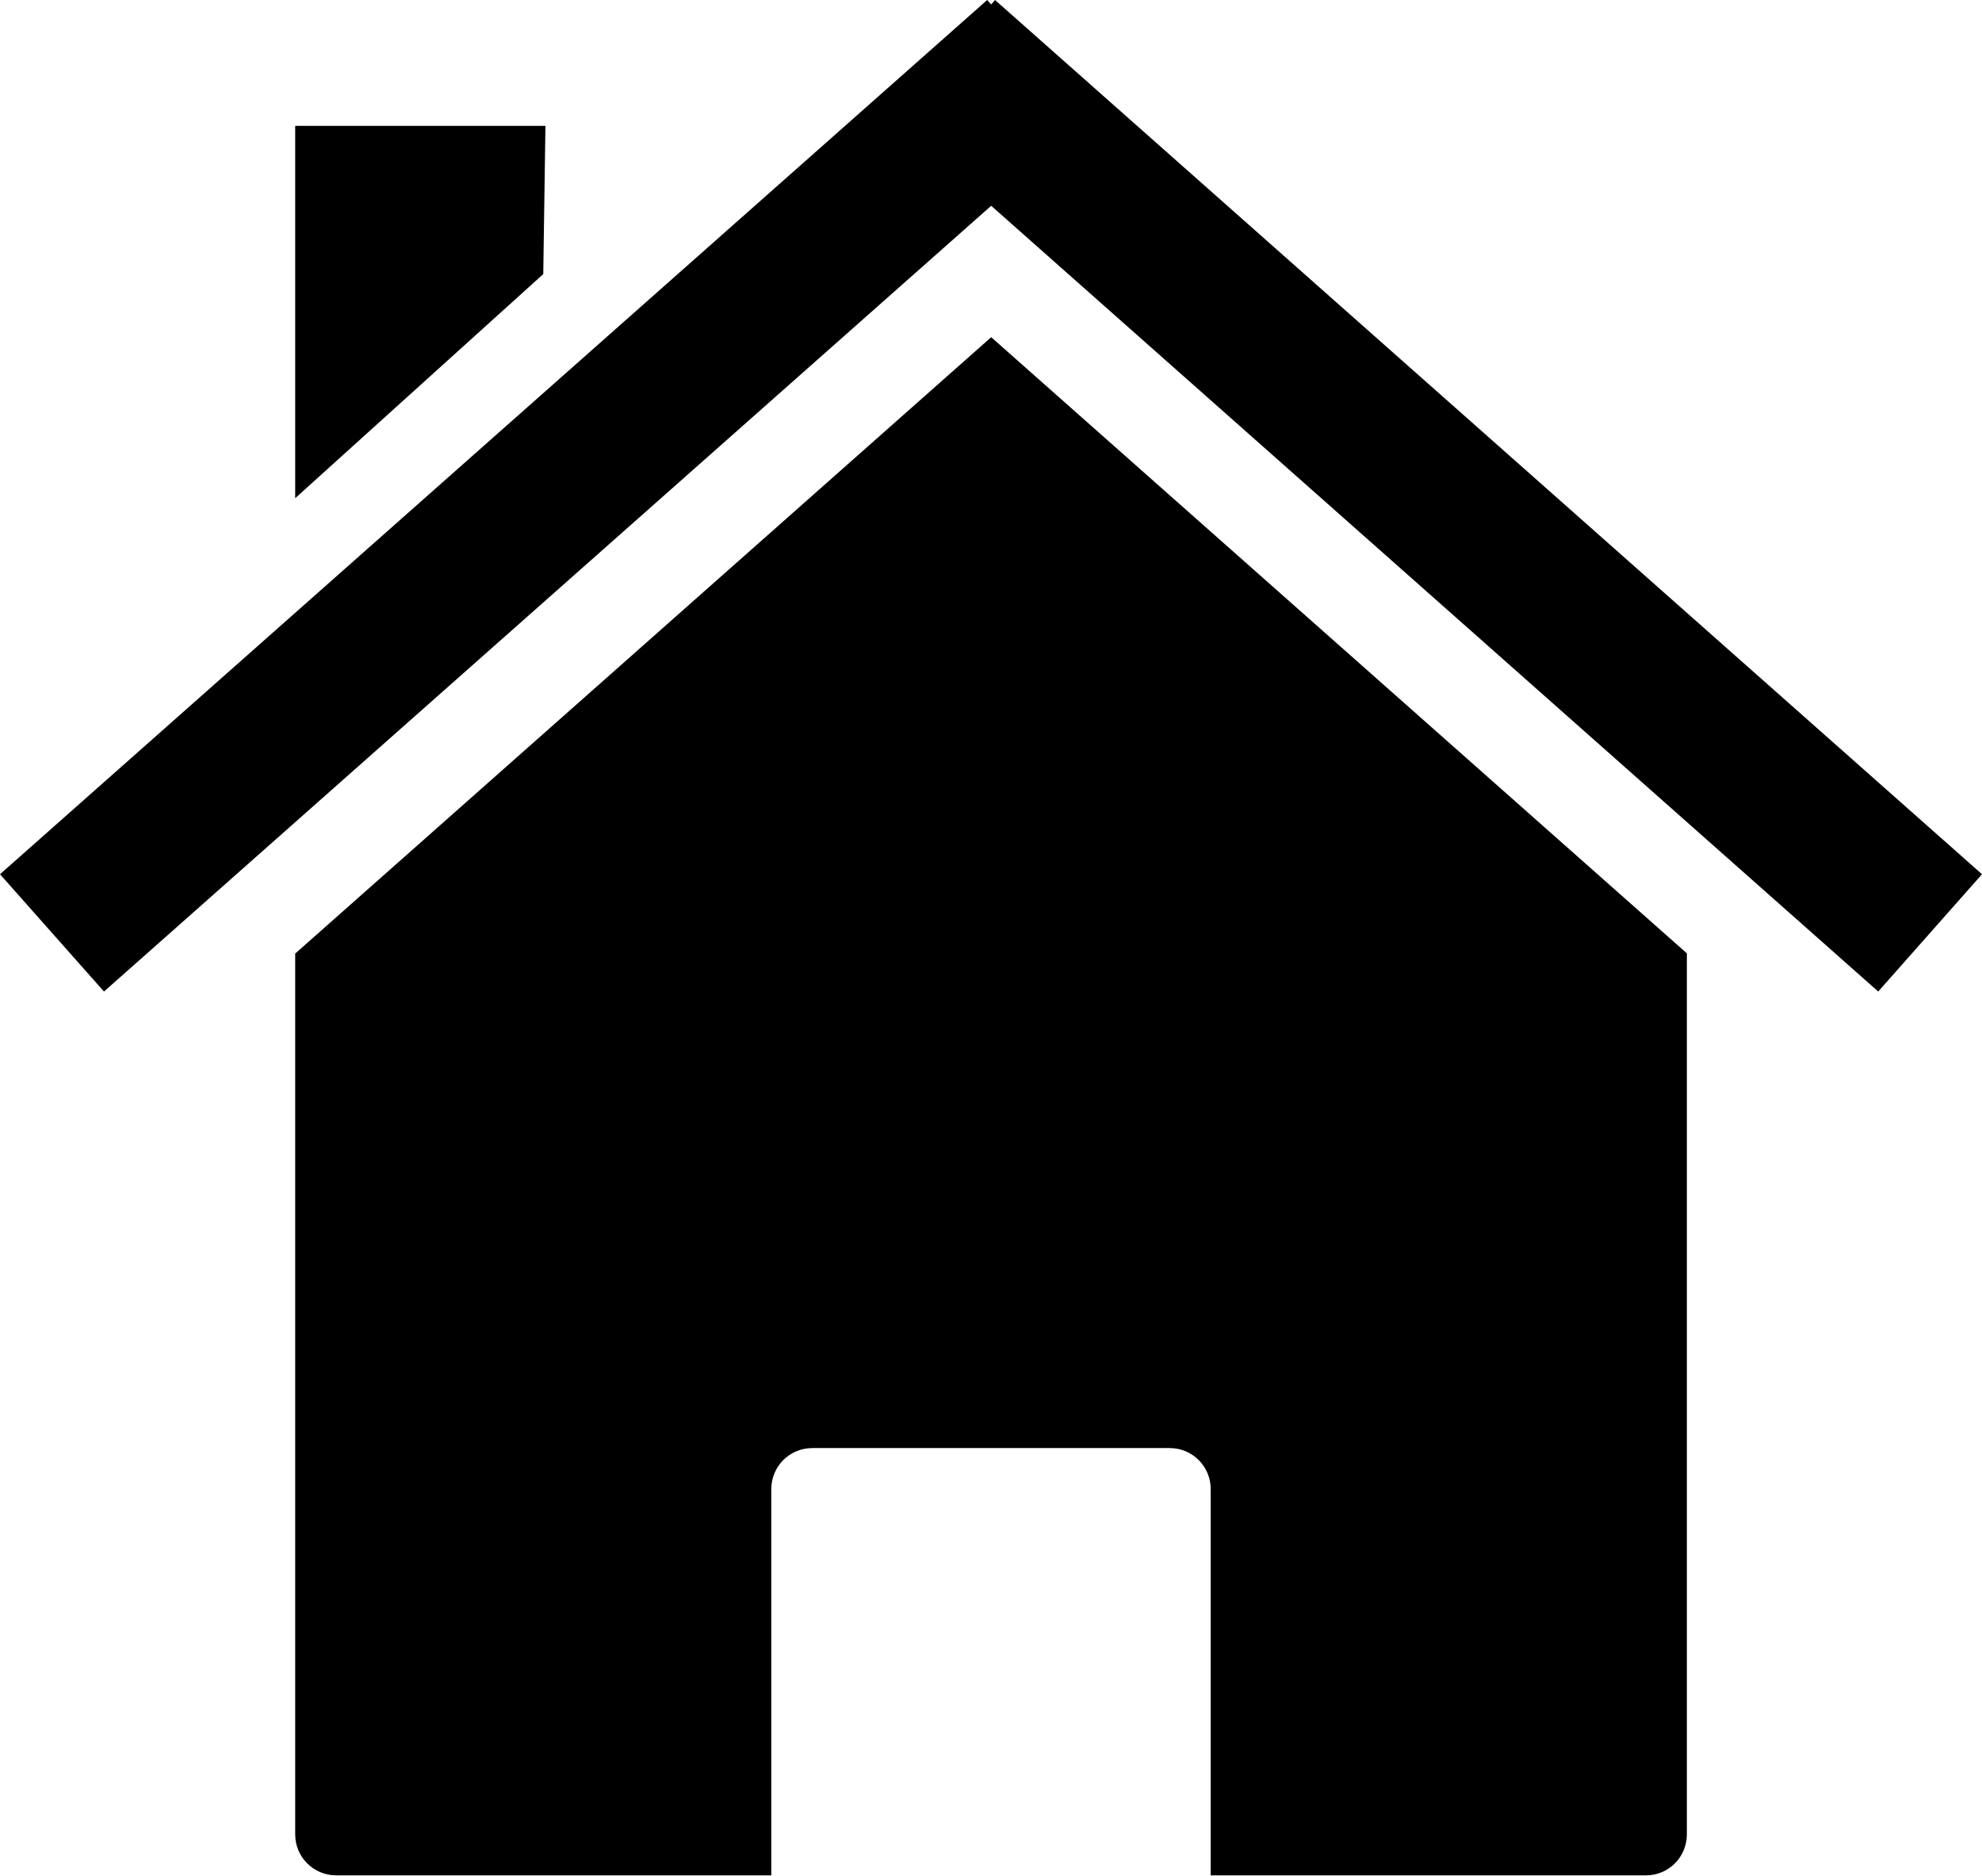
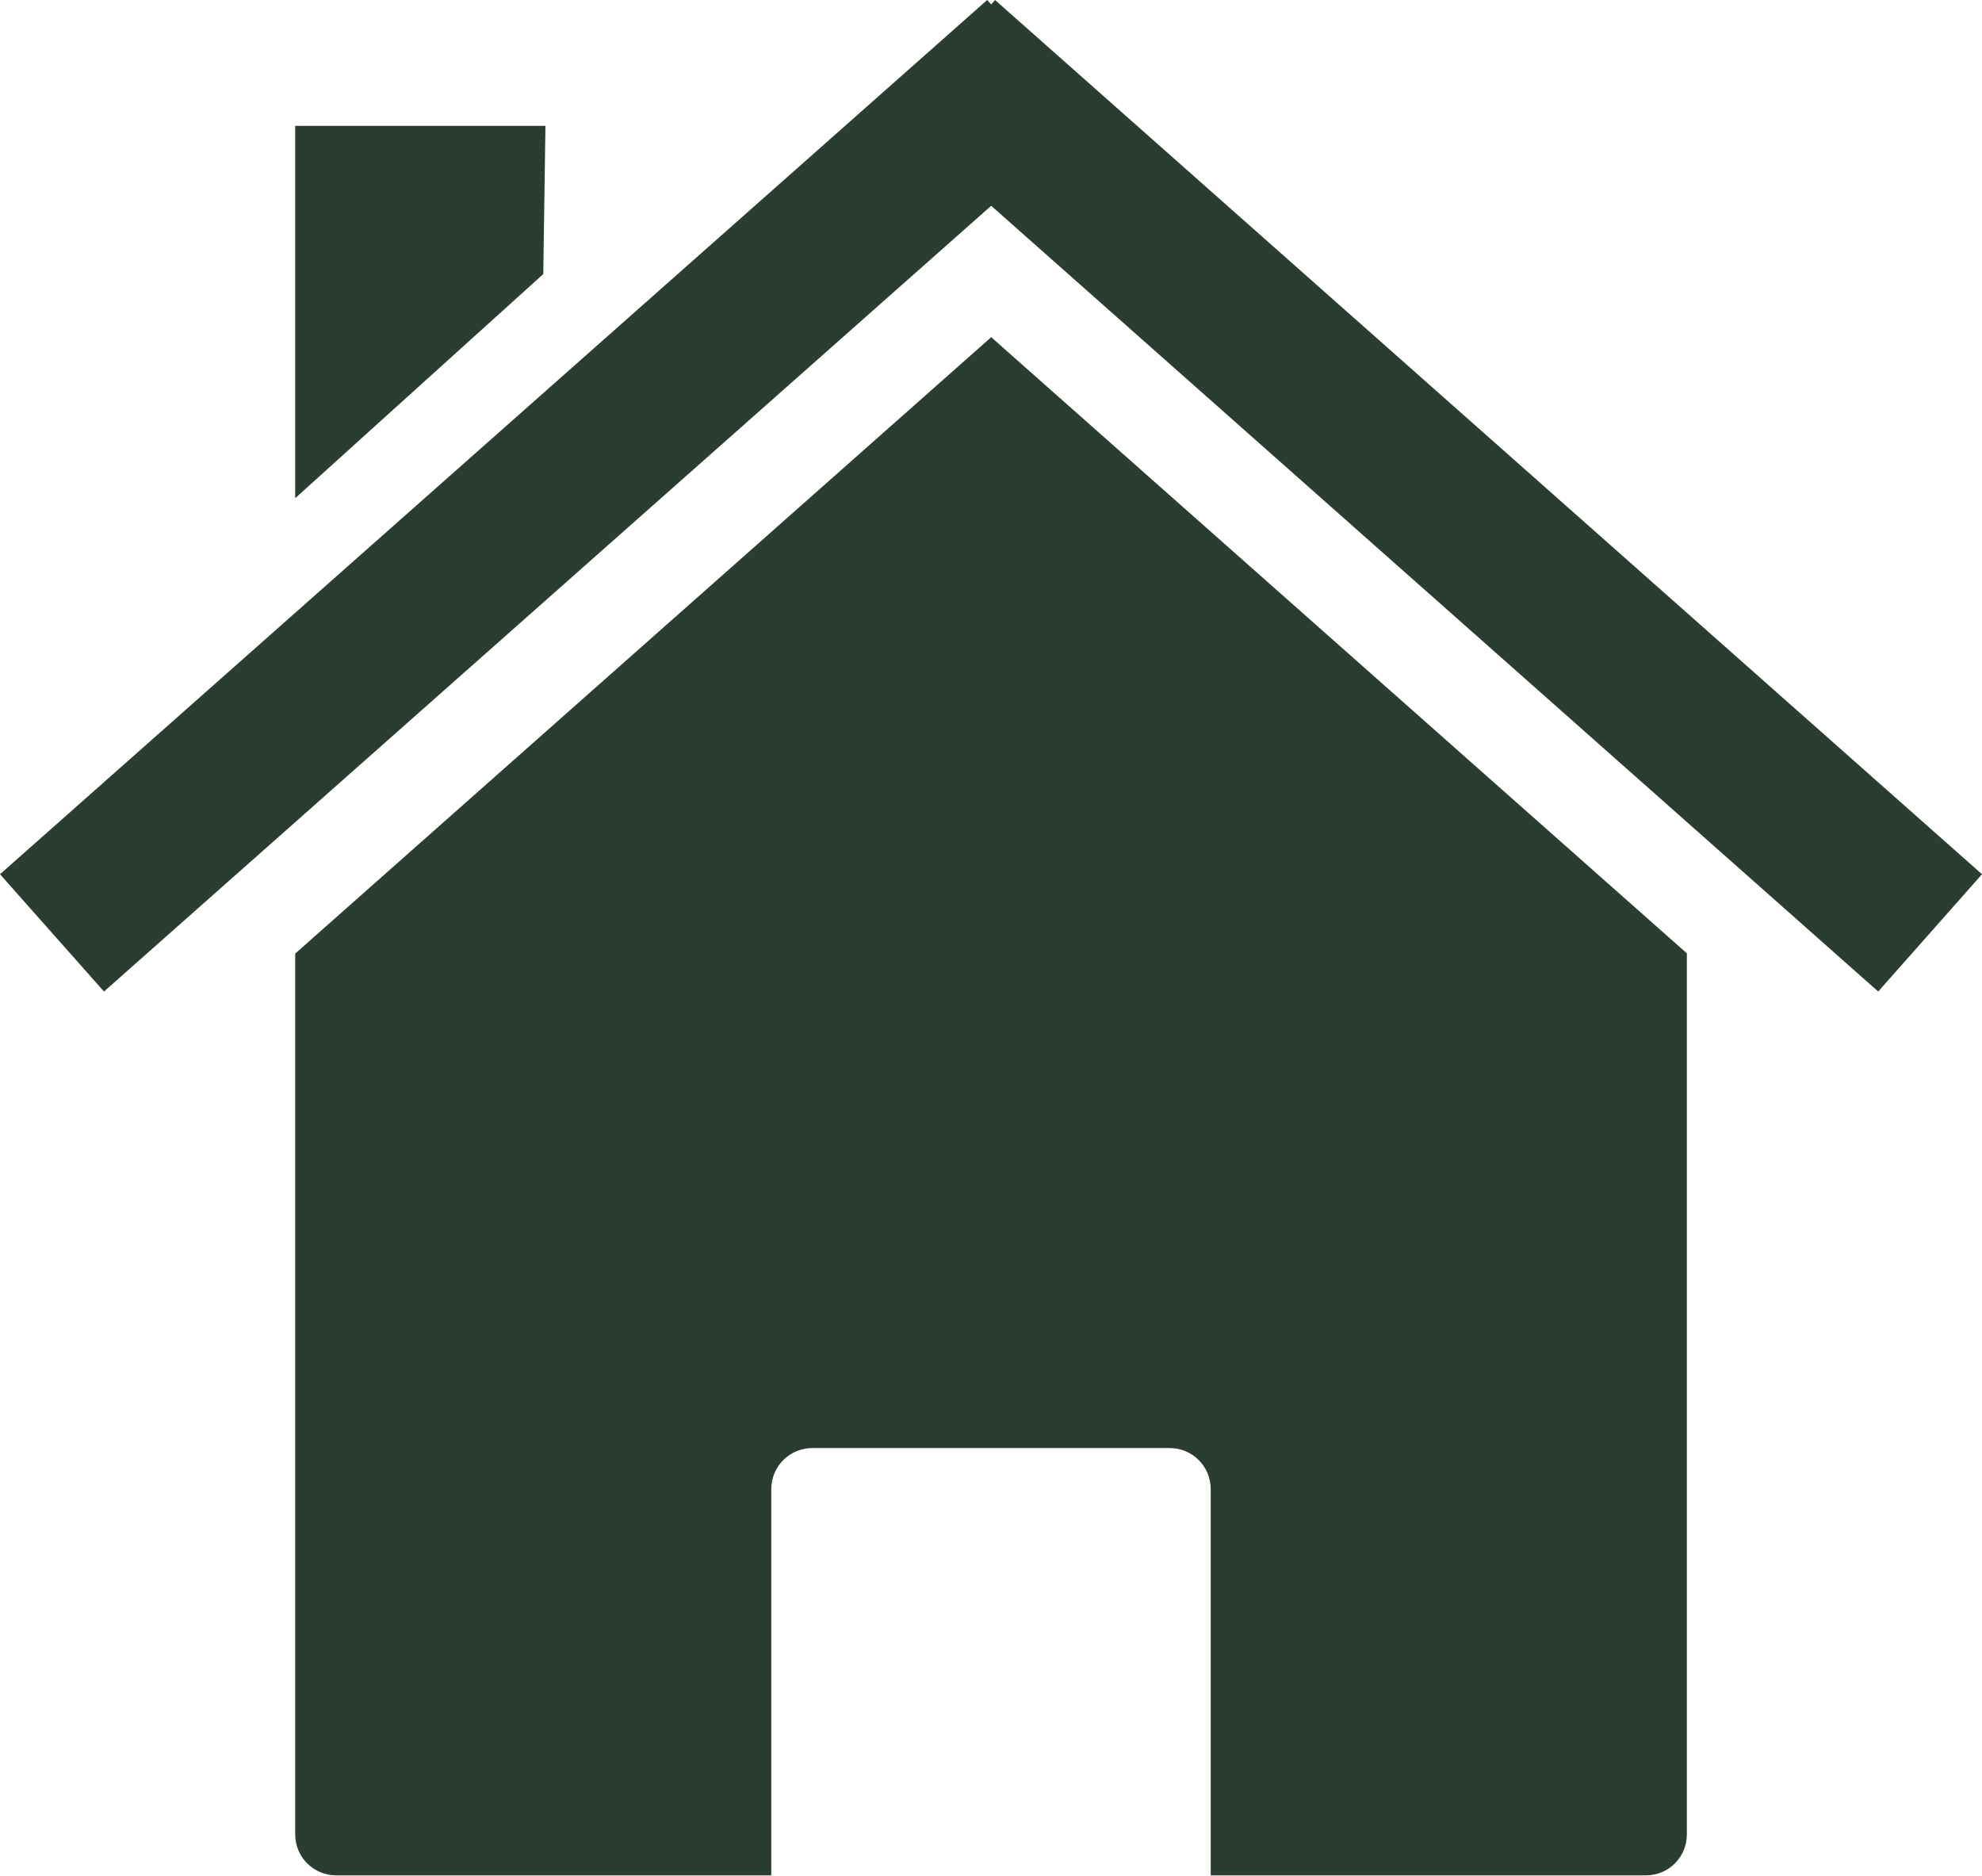
<svg xmlns="http://www.w3.org/2000/svg" id="svg2" viewBox="0 0 463.89 438.88" version="1.0">
  <g id="layer1" transform="translate(-42.339 -276.34)">
-     <path id="rect2391" d="m437.15 499.44zl-162.82-144.19-162.9 144.25v206.12c0 5.33 4.3 9.6 9.62 9.6h101.81v-90.38c0-5.32 4.27-9.62 9.6-9.62h83.65c5.33 0 9.6 4.3 9.6 9.62v90.38h101.84c5.32 0 9.6-4.27 9.6-9.6v-206.18zm-325.72 0.06z" />
-     <path id="path2399" d="m273.39 276.34l-231.05 204.59 24.338 27.45 207.65-183.88 207.61 183.88 24.29-27.45-231-204.59-0.9 1.04-0.94-1.04z" />
-     <path id="rect2404" d="m111.43 305.79h58.57l-0.51 34.69-58.06 52.45v-87.14z" />
+     <path fill="#1d3024ef" id="rect2391" d="m437.15 499.44zl-162.82-144.19-162.9 144.25v206.12c0 5.33 4.3 9.6 9.62 9.6h101.81v-90.38c0-5.32 4.27-9.62 9.6-9.62h83.65c5.33 0 9.6 4.3 9.6 9.62v90.38h101.84c5.32 0 9.6-4.27 9.6-9.6v-206.18zm-325.72 0.06z" />
+     <path fill="#1d3024ef" id="path2399" d="m273.39 276.34l-231.05 204.59 24.338 27.45 207.65-183.88 207.61 183.88 24.29-27.45-231-204.59-0.9 1.04-0.94-1.04z" />
+     <path fill="#1d3024ef" id="rect2404" d="m111.43 305.79h58.57l-0.51 34.69-58.06 52.45v-87.14z" />
  </g>
</svg>
